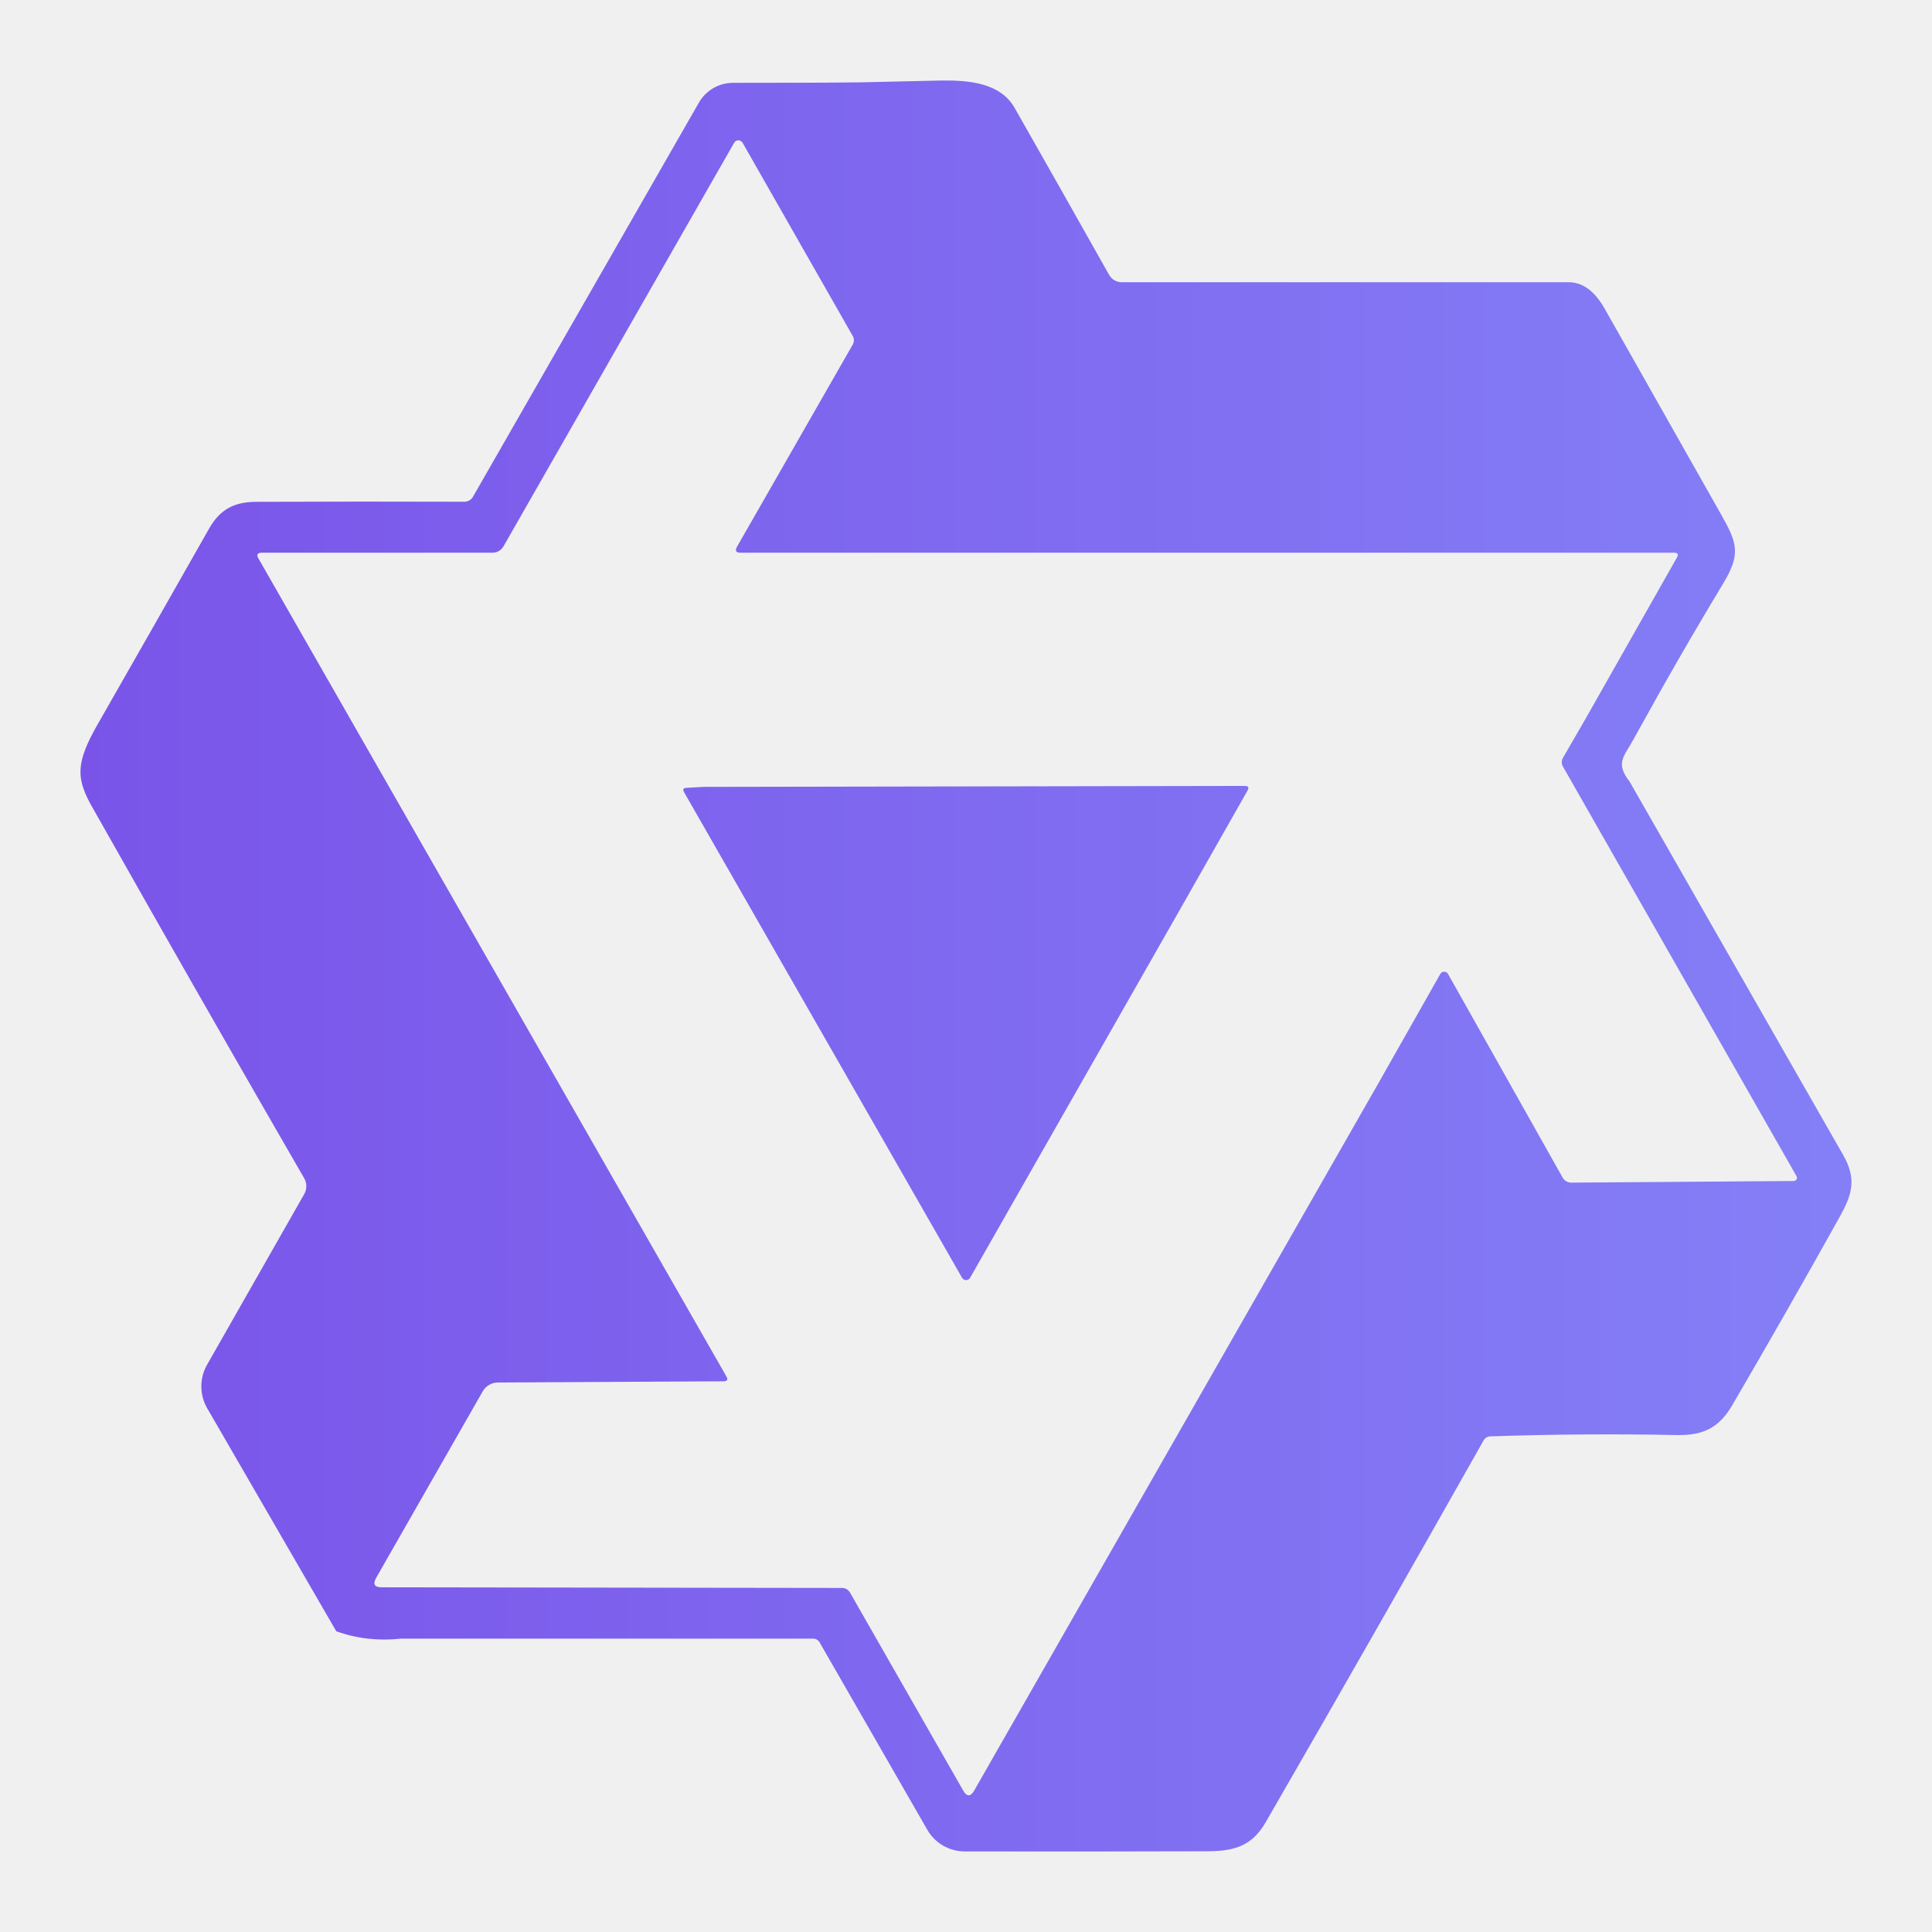
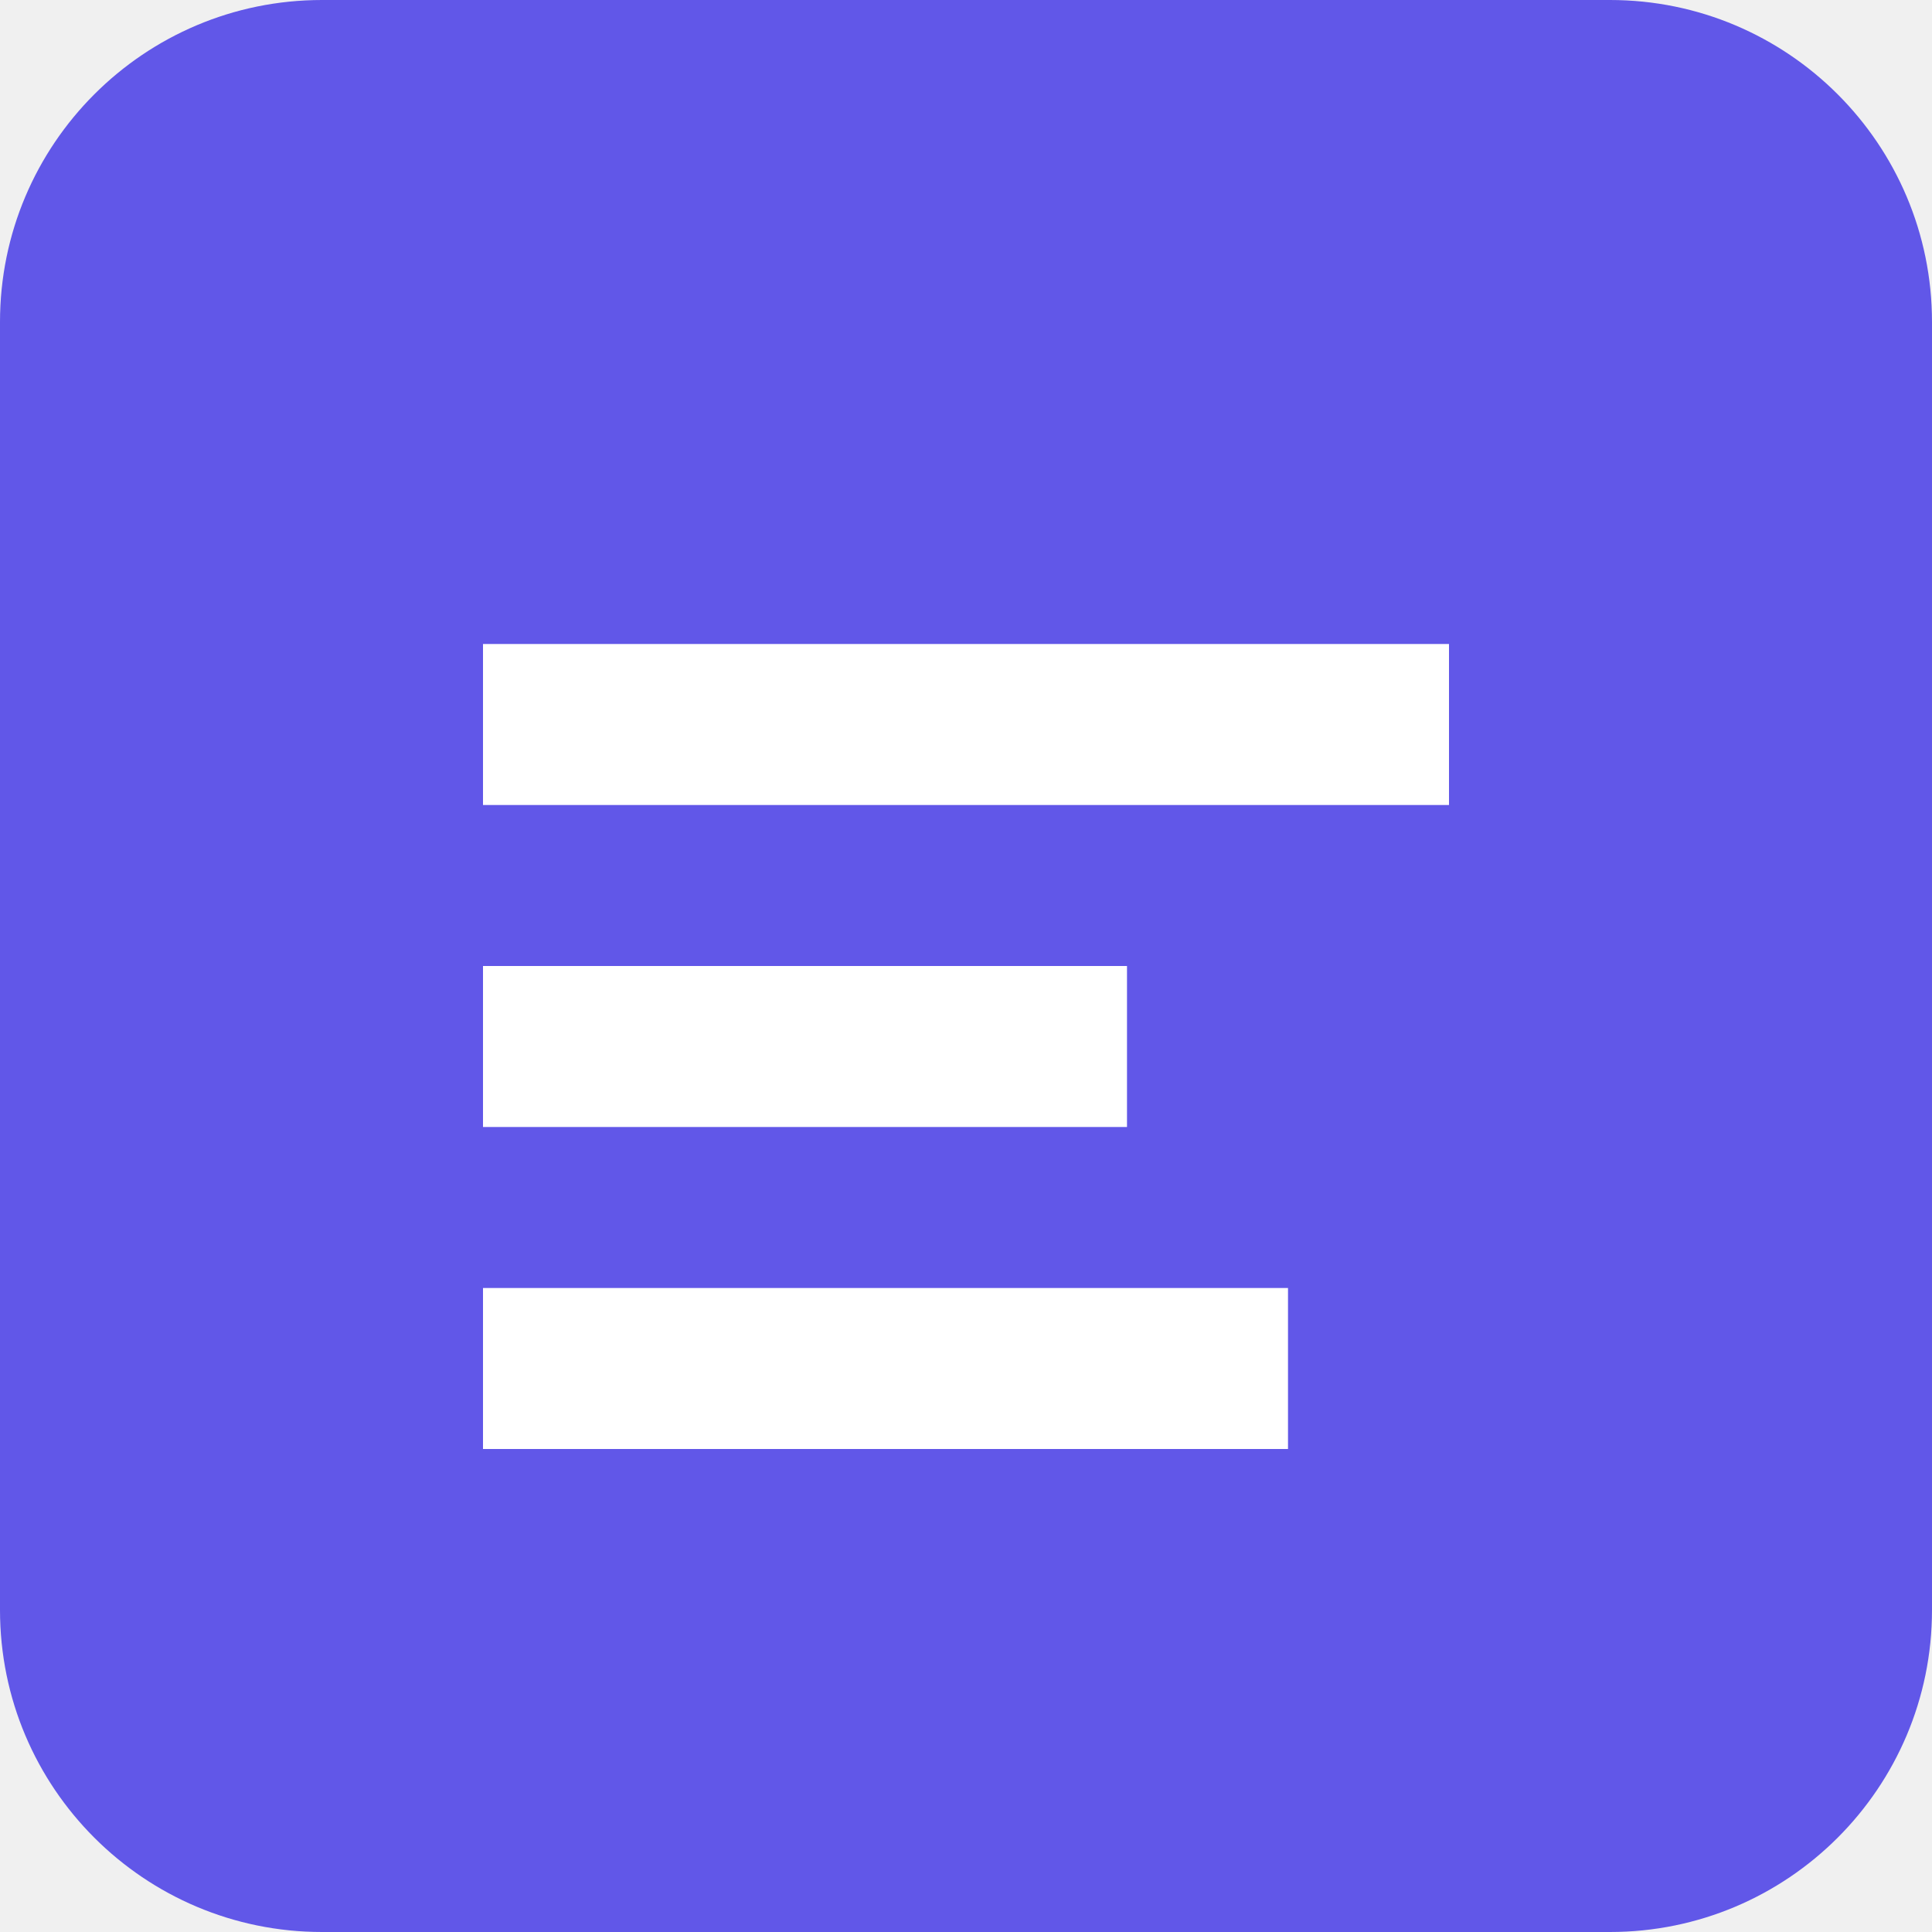
- <svg xmlns="http://www.w3.org/2000/svg" height="1em" style="flex:none;line-height:1" viewBox="0 0 24 24" width="1em">
-   <path d="M12.604 1.34c.393.69.784 1.382 1.174 2.075a.18.18 0 00.157.091h5.552c.174 0 .322.11.446.327l1.454 2.57c.19.337.24.478.024.837-.26.43-.513.864-.76 1.3l-.367.658c-.106.196-.223.28-.04.512l2.652 4.637c.172.301.111.494-.043.77-.437.785-.882 1.564-1.335 2.34-.159.272-.352.375-.68.37-.777-.016-1.552-.01-2.327.016a.099.099 0 00-.081.05 575.097 575.097 0 01-2.705 4.74c-.169.293-.38.363-.725.364-.997.003-2.002.004-3.017.002a.537.537 0 01-.465-.271l-1.335-2.323a.09.09 0 00-.083-.049H4.982c-.285.03-.553-.001-.805-.092l-1.603-2.77a.543.543 0 01-.002-.54l1.207-2.12a.198.198 0 000-.197 550.951 550.951 0 01-1.875-3.272l-.79-1.395c-.16-.31-.173-.496.095-.965.465-.813.927-1.625 1.387-2.436.132-.234.304-.334.584-.335a338.3 338.3 0 012.589-.001.124.124 0 00.107-.063l2.806-4.895a.488.488 0 01.422-.246c.524-.001 1.053 0 1.583-.006L11.704 1c.341-.003.724.032.9.34zm-3.432.403a.06.06 0 00-.052.03L6.254 6.788a.157.157 0 01-.135.078H3.253c-.056 0-.07.025-.041.074l5.81 10.156c.025.042.013.062-.034.063l-2.795.015a.218.218 0 00-.2.116l-1.32 2.31c-.044.078-.021.118.068.118l5.716.008c.046 0 .08.02.104.061l1.403 2.454c.046.081.092.082.139 0l5.006-8.76.783-1.382a.055.055 0 01.096 0l1.424 2.53a.122.122 0 00.107.062l2.763-.02a.04.04 0 00.035-.02.041.041 0 000-.04l-2.9-5.086a.108.108 0 010-.113l.293-.507 1.12-1.977c.024-.041.012-.062-.035-.062H9.2c-.059 0-.073-.026-.043-.077l1.434-2.505a.107.107 0 000-.114L9.225 1.774a.06.06 0 00-.053-.031zm6.29 8.02c.046 0 .058.02.034.06l-.832 1.465-2.613 4.585a.056.056 0 01-.05.029.058.058 0 01-.05-.029L8.498 9.841c-.02-.034-.01-.052.028-.054l.216-.012 6.722-.012z" fill="url(#lobe-icons-qwen-fill)" fill-rule="nonzero" />
-   <defs>
-     <linearGradient id="lobe-icons-qwen-fill" x1="0%" x2="100%" y1="0%" y2="0%">
-       <stop offset="0%" stop-color="#6336E7" stop-opacity=".84" />
-       <stop offset="100%" stop-color="#6F69F7" stop-opacity=".84" />
-     </linearGradient>
-   </defs>
+ <svg xmlns="http://www.w3.org/2000/svg" viewBox="0 0 24 24" fill="none">
+   <rect width="24" height="24" rx="4" fill="#6157E8" />
+   <path d="M6 8h12v2H6V8zm0 4h8v2H6v-2zm0 4h10v2H6v-2z" fill="white" />
</svg>
